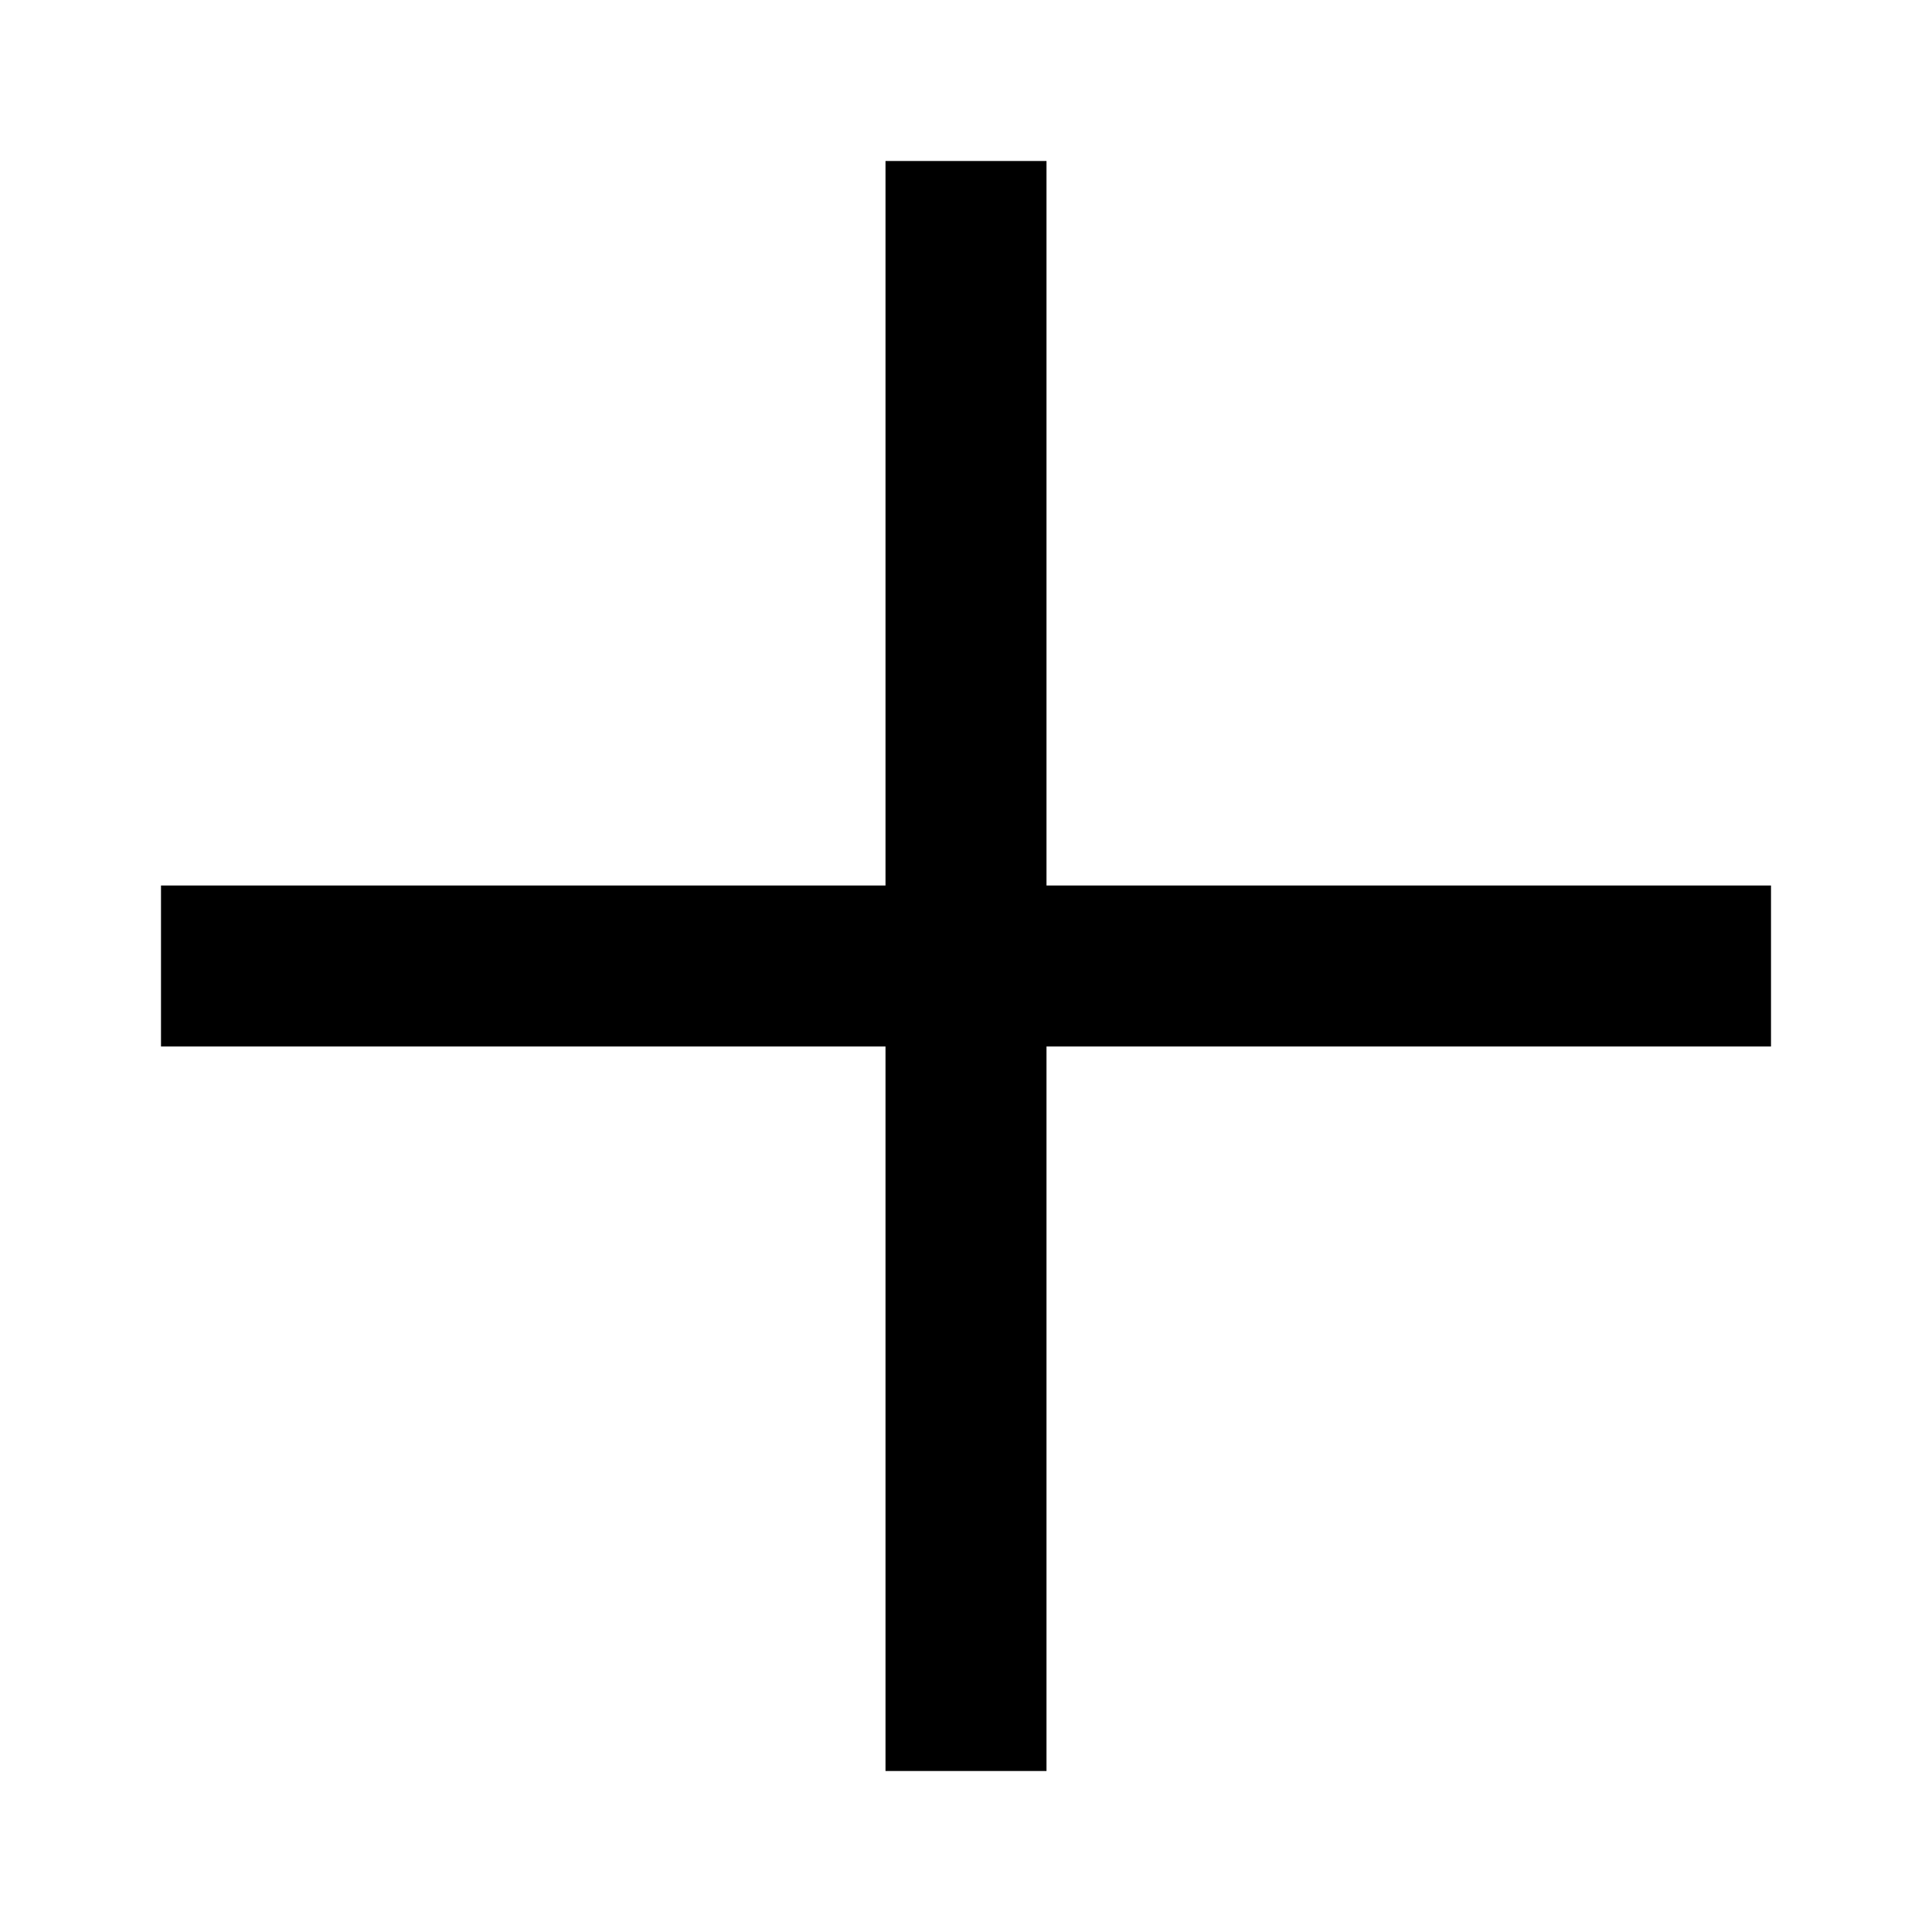
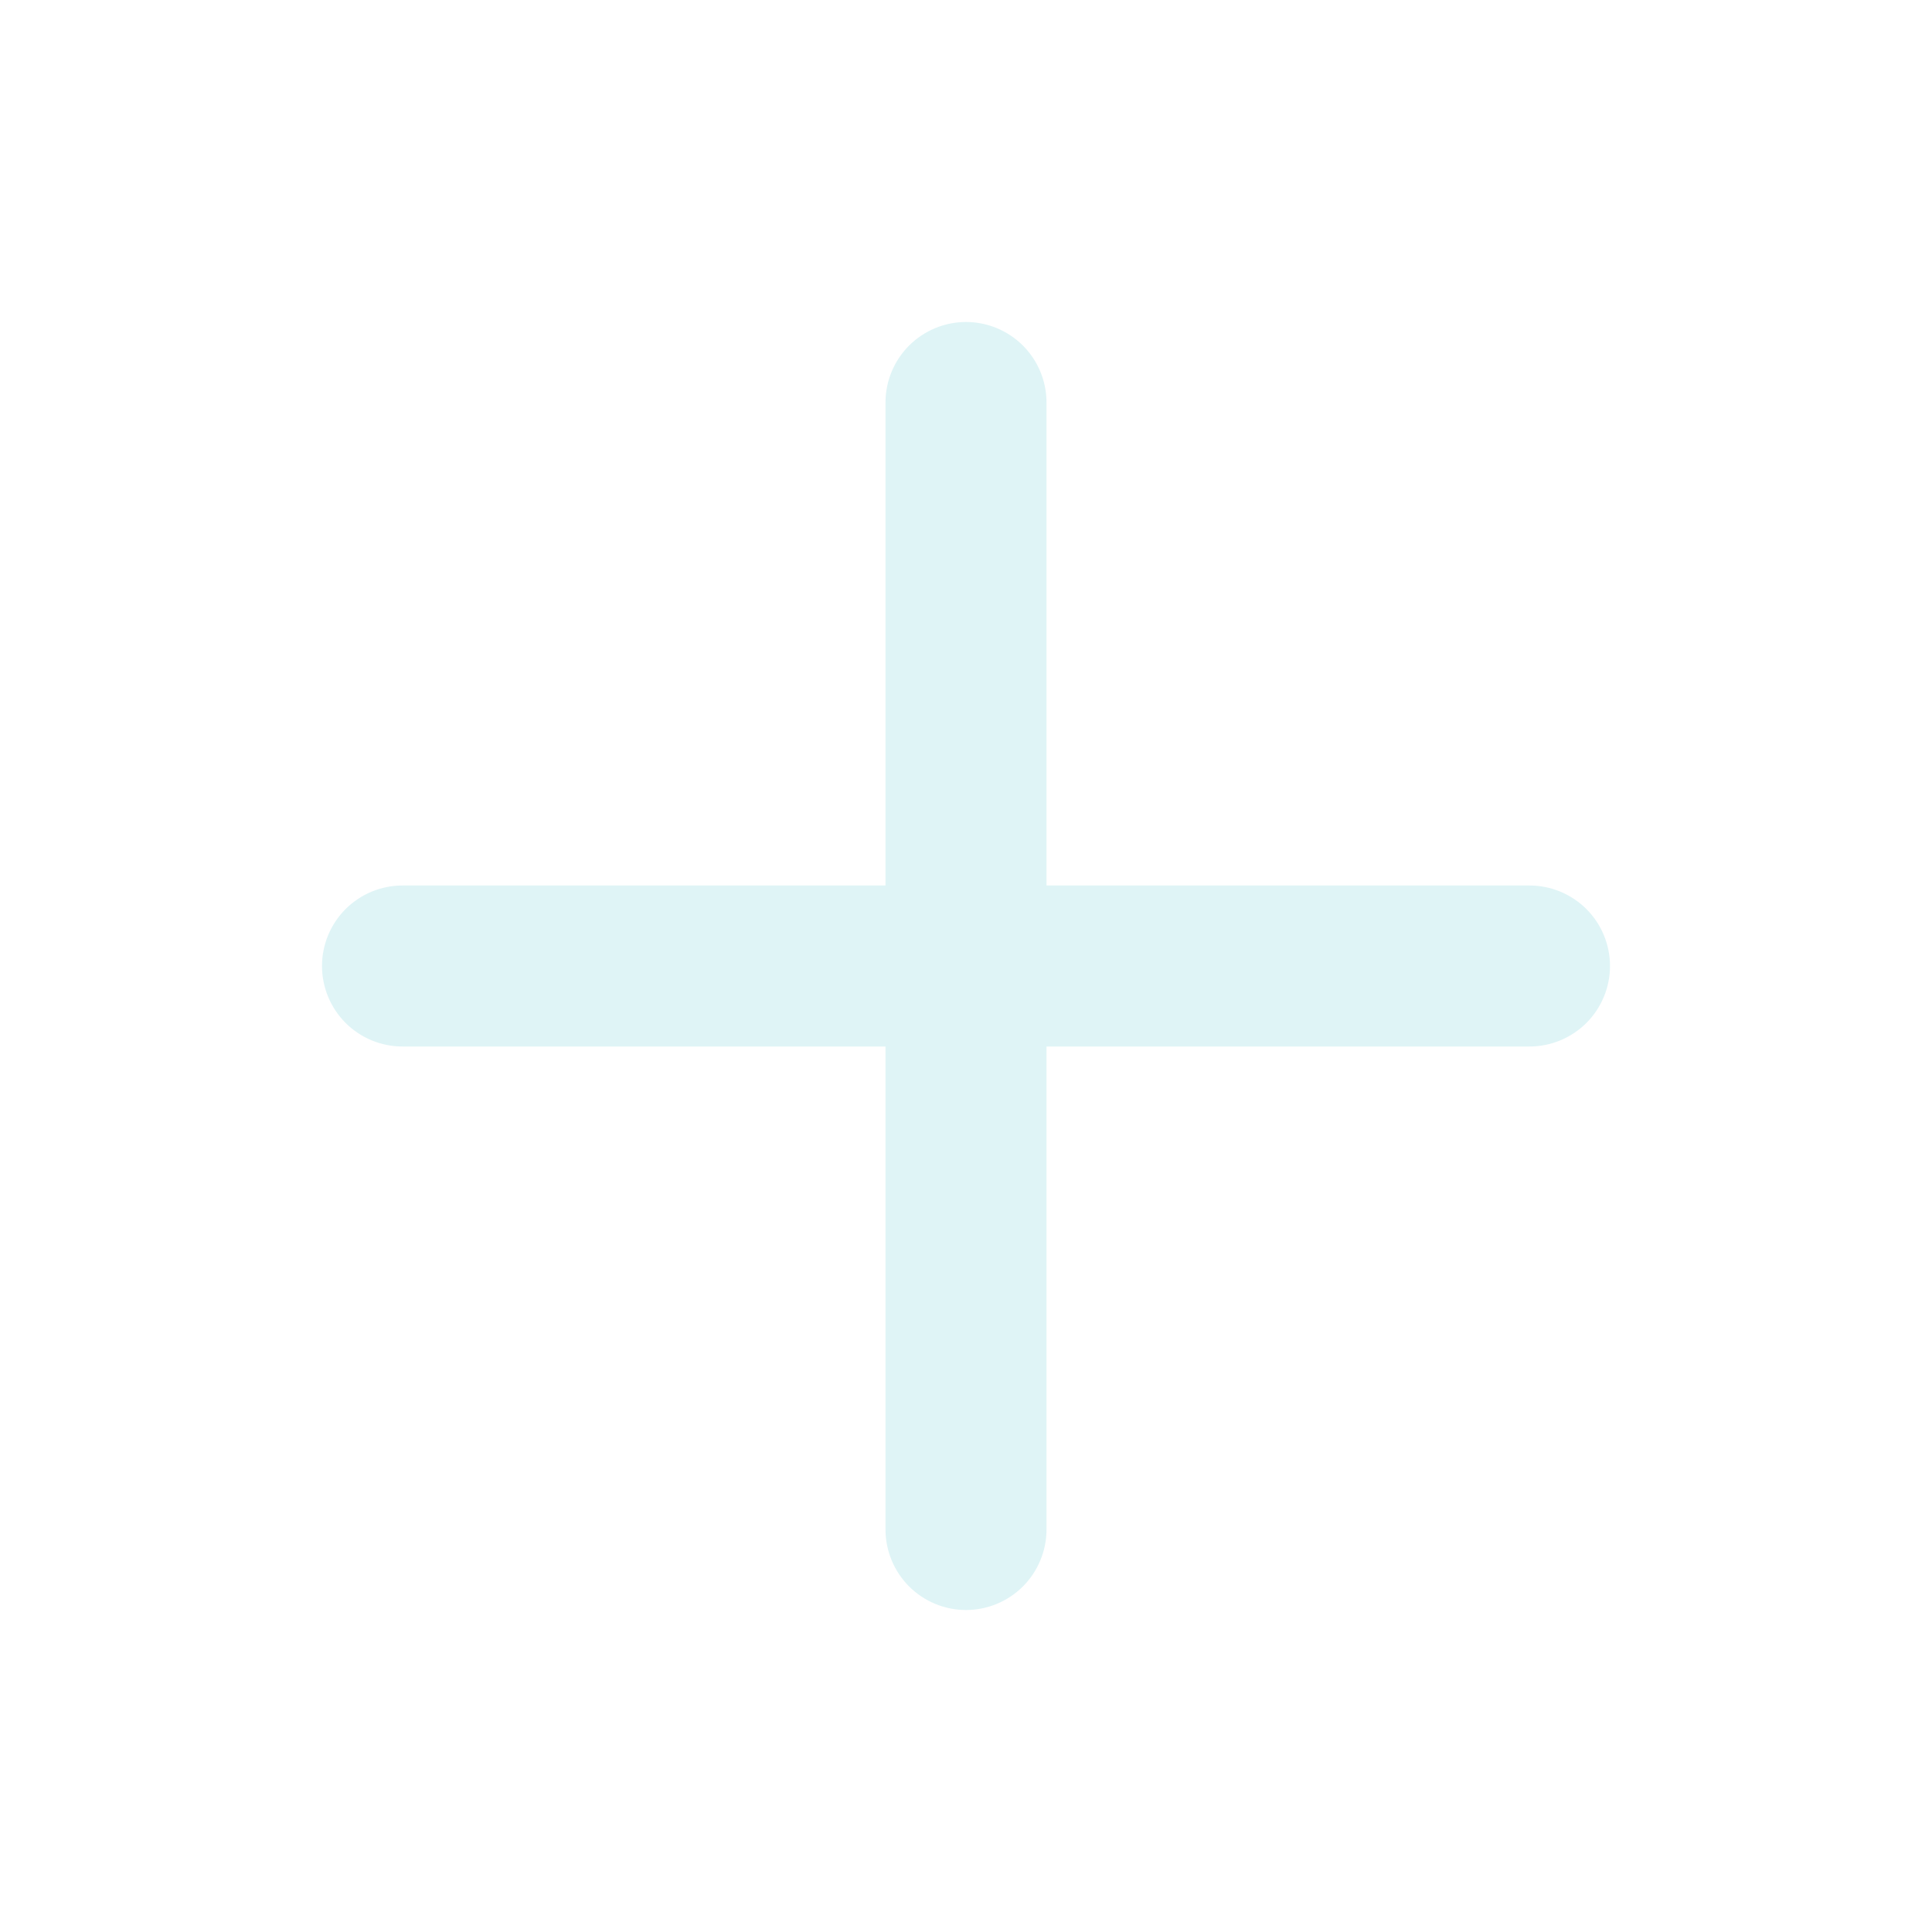
- <svg xmlns="http://www.w3.org/2000/svg" width="24" height="24" viewBox="0 0 24 24" fill="none">
-   <path fill-rule="evenodd" clip-rule="evenodd" d="M13 11H22V13H13V22H11V13H2V11H11V2H13V11Z" fill="black" />
+ <svg xmlns="http://www.w3.org/2000/svg" width="30" height="30" viewBox="0 0 30 30" fill="none">
+   <path d="M23.75 13.75H16.25V6.25C16.25 5.918 16.118 5.601 15.884 5.366C15.649 5.132 15.332 5 15 5C14.668 5 14.351 5.132 14.116 5.366C13.882 5.601 13.75 5.918 13.75 6.25V13.75H6.25C5.918 13.75 5.601 13.882 5.366 14.116C5.132 14.351 5 14.668 5 15C5 15.332 5.132 15.649 5.366 15.884C5.601 16.118 5.918 16.25 6.25 16.25H13.75V23.75C13.75 24.081 13.882 24.399 14.116 24.634C14.351 24.868 14.668 25 15 25C15.332 25 15.649 24.868 15.884 24.634C16.118 24.399 16.25 24.081 16.25 23.75V16.25H23.75C24.081 16.25 24.399 16.118 24.634 15.884C24.868 15.649 25 15.332 25 15C25 14.668 24.868 14.351 24.634 14.116C24.399 13.882 24.081 13.75 23.75 13.75Z" fill="#DFF4F6" />
</svg>
